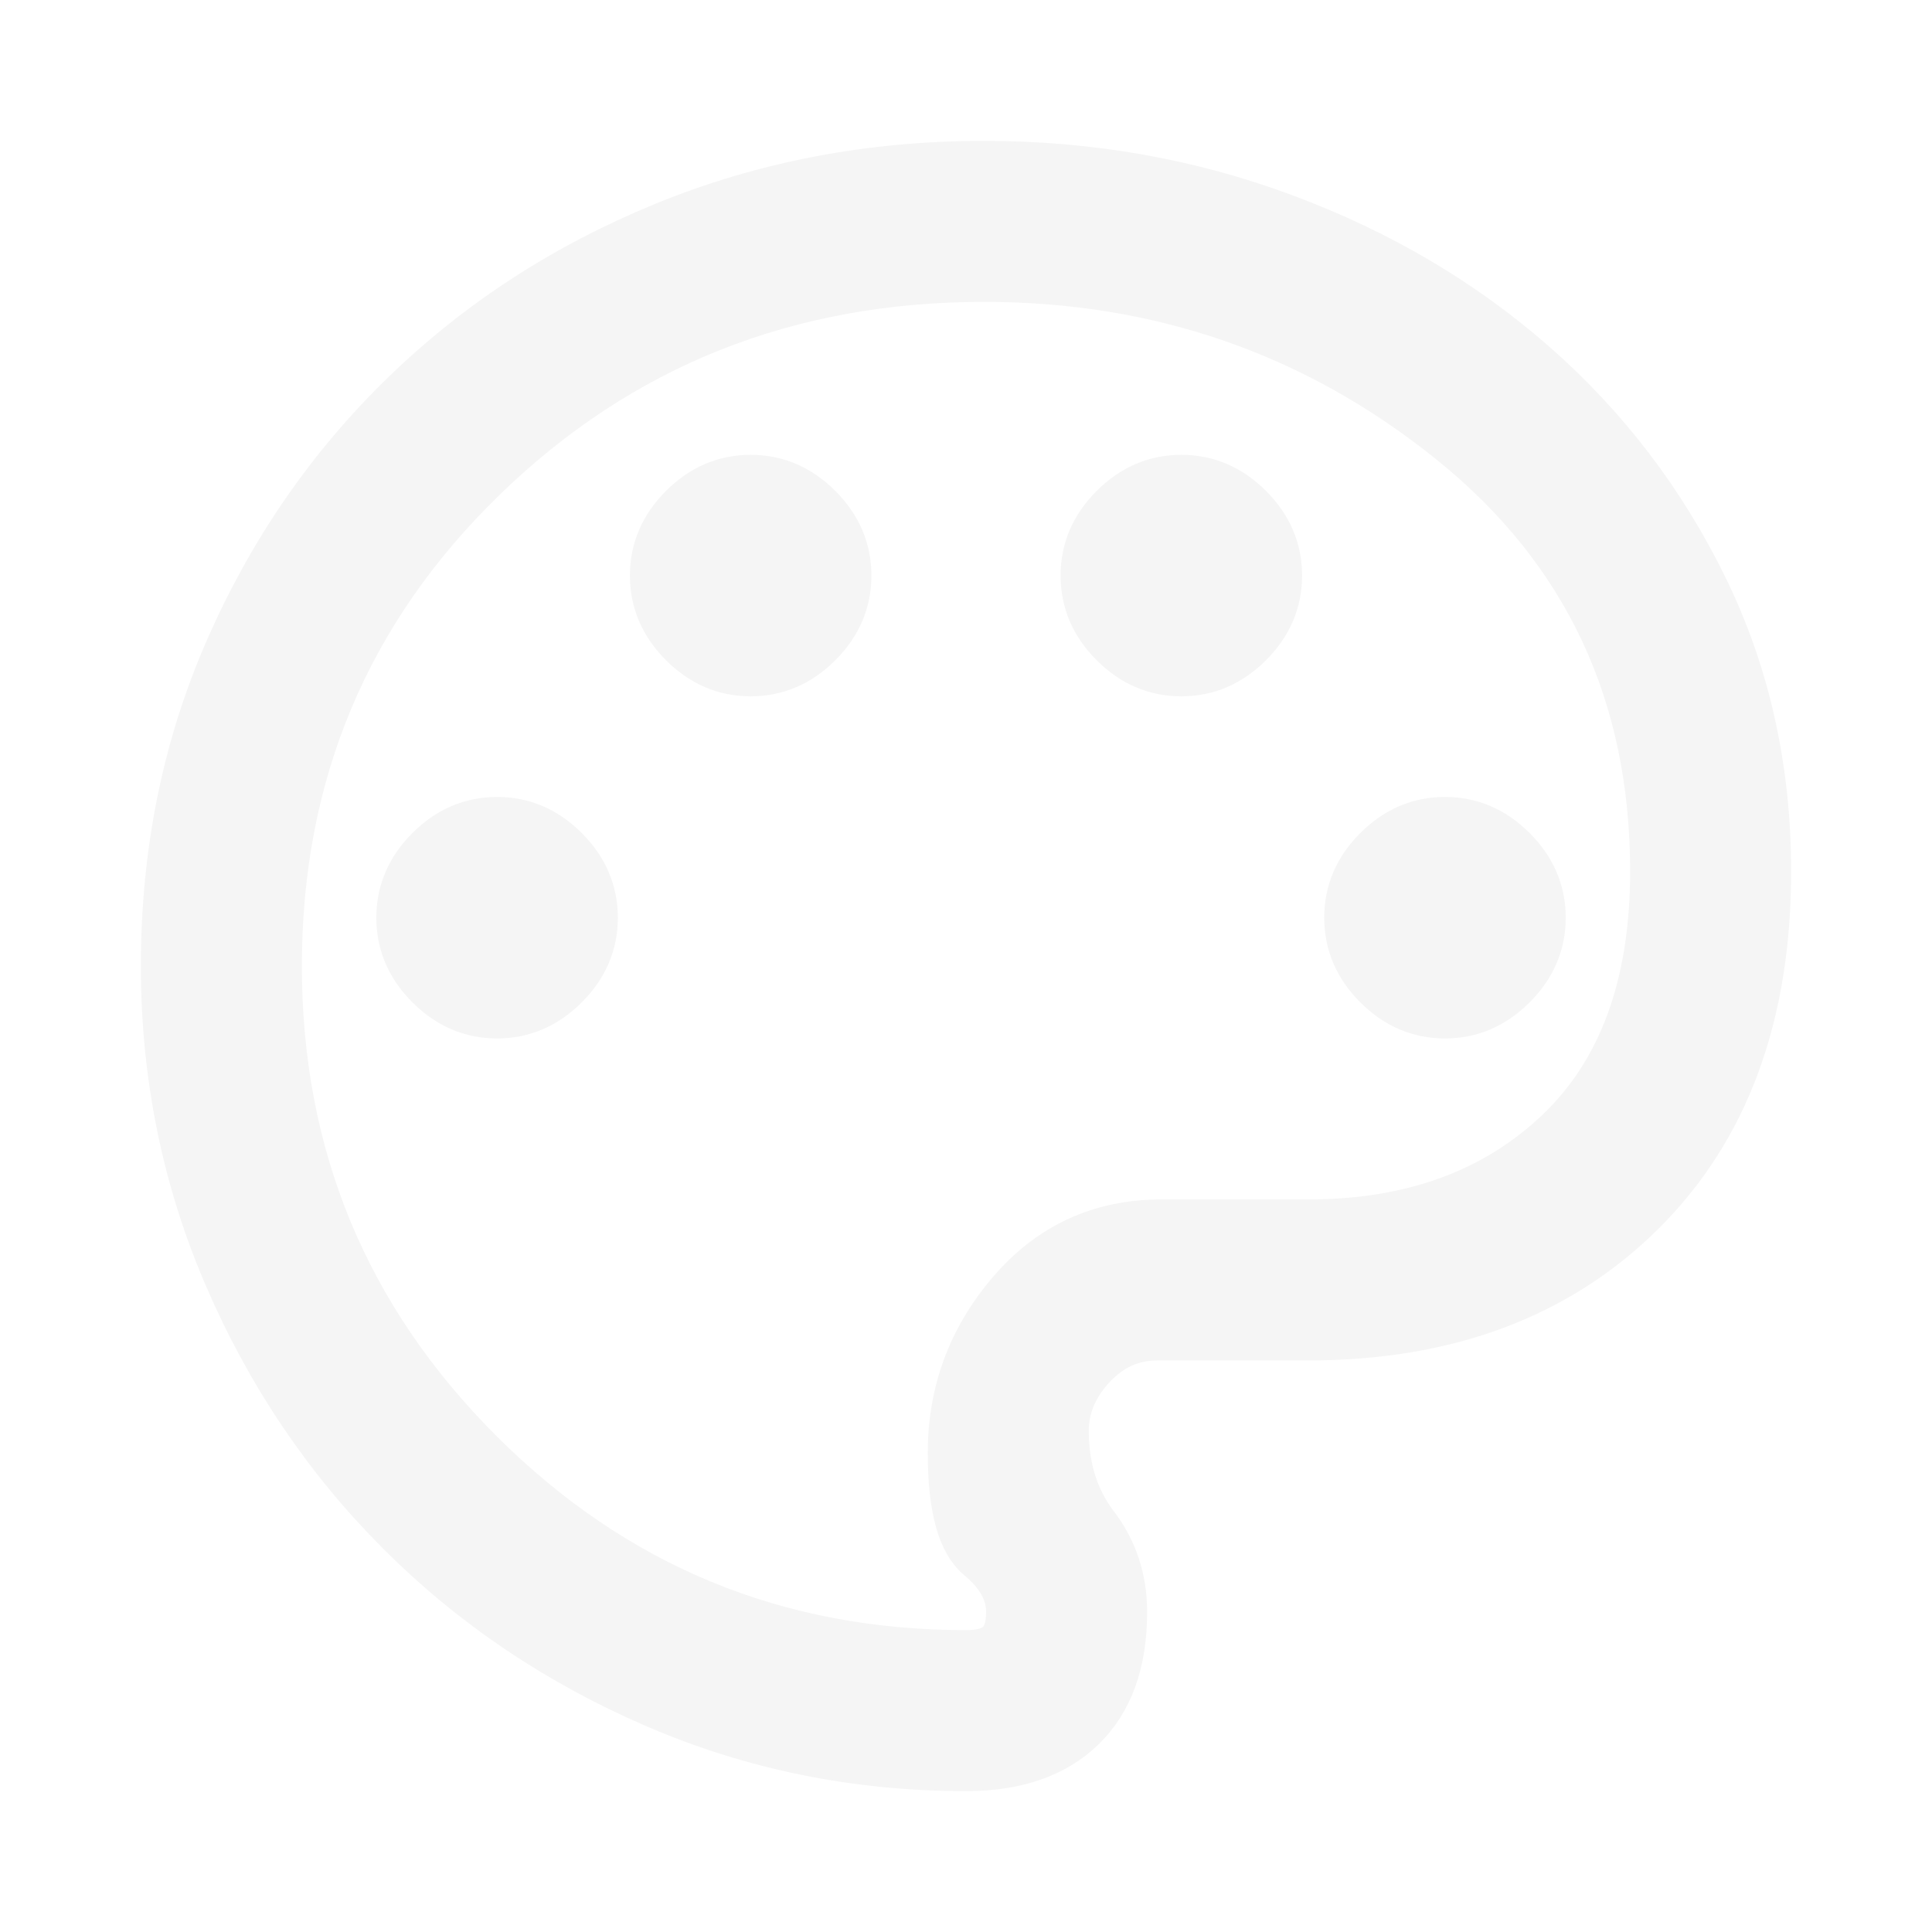
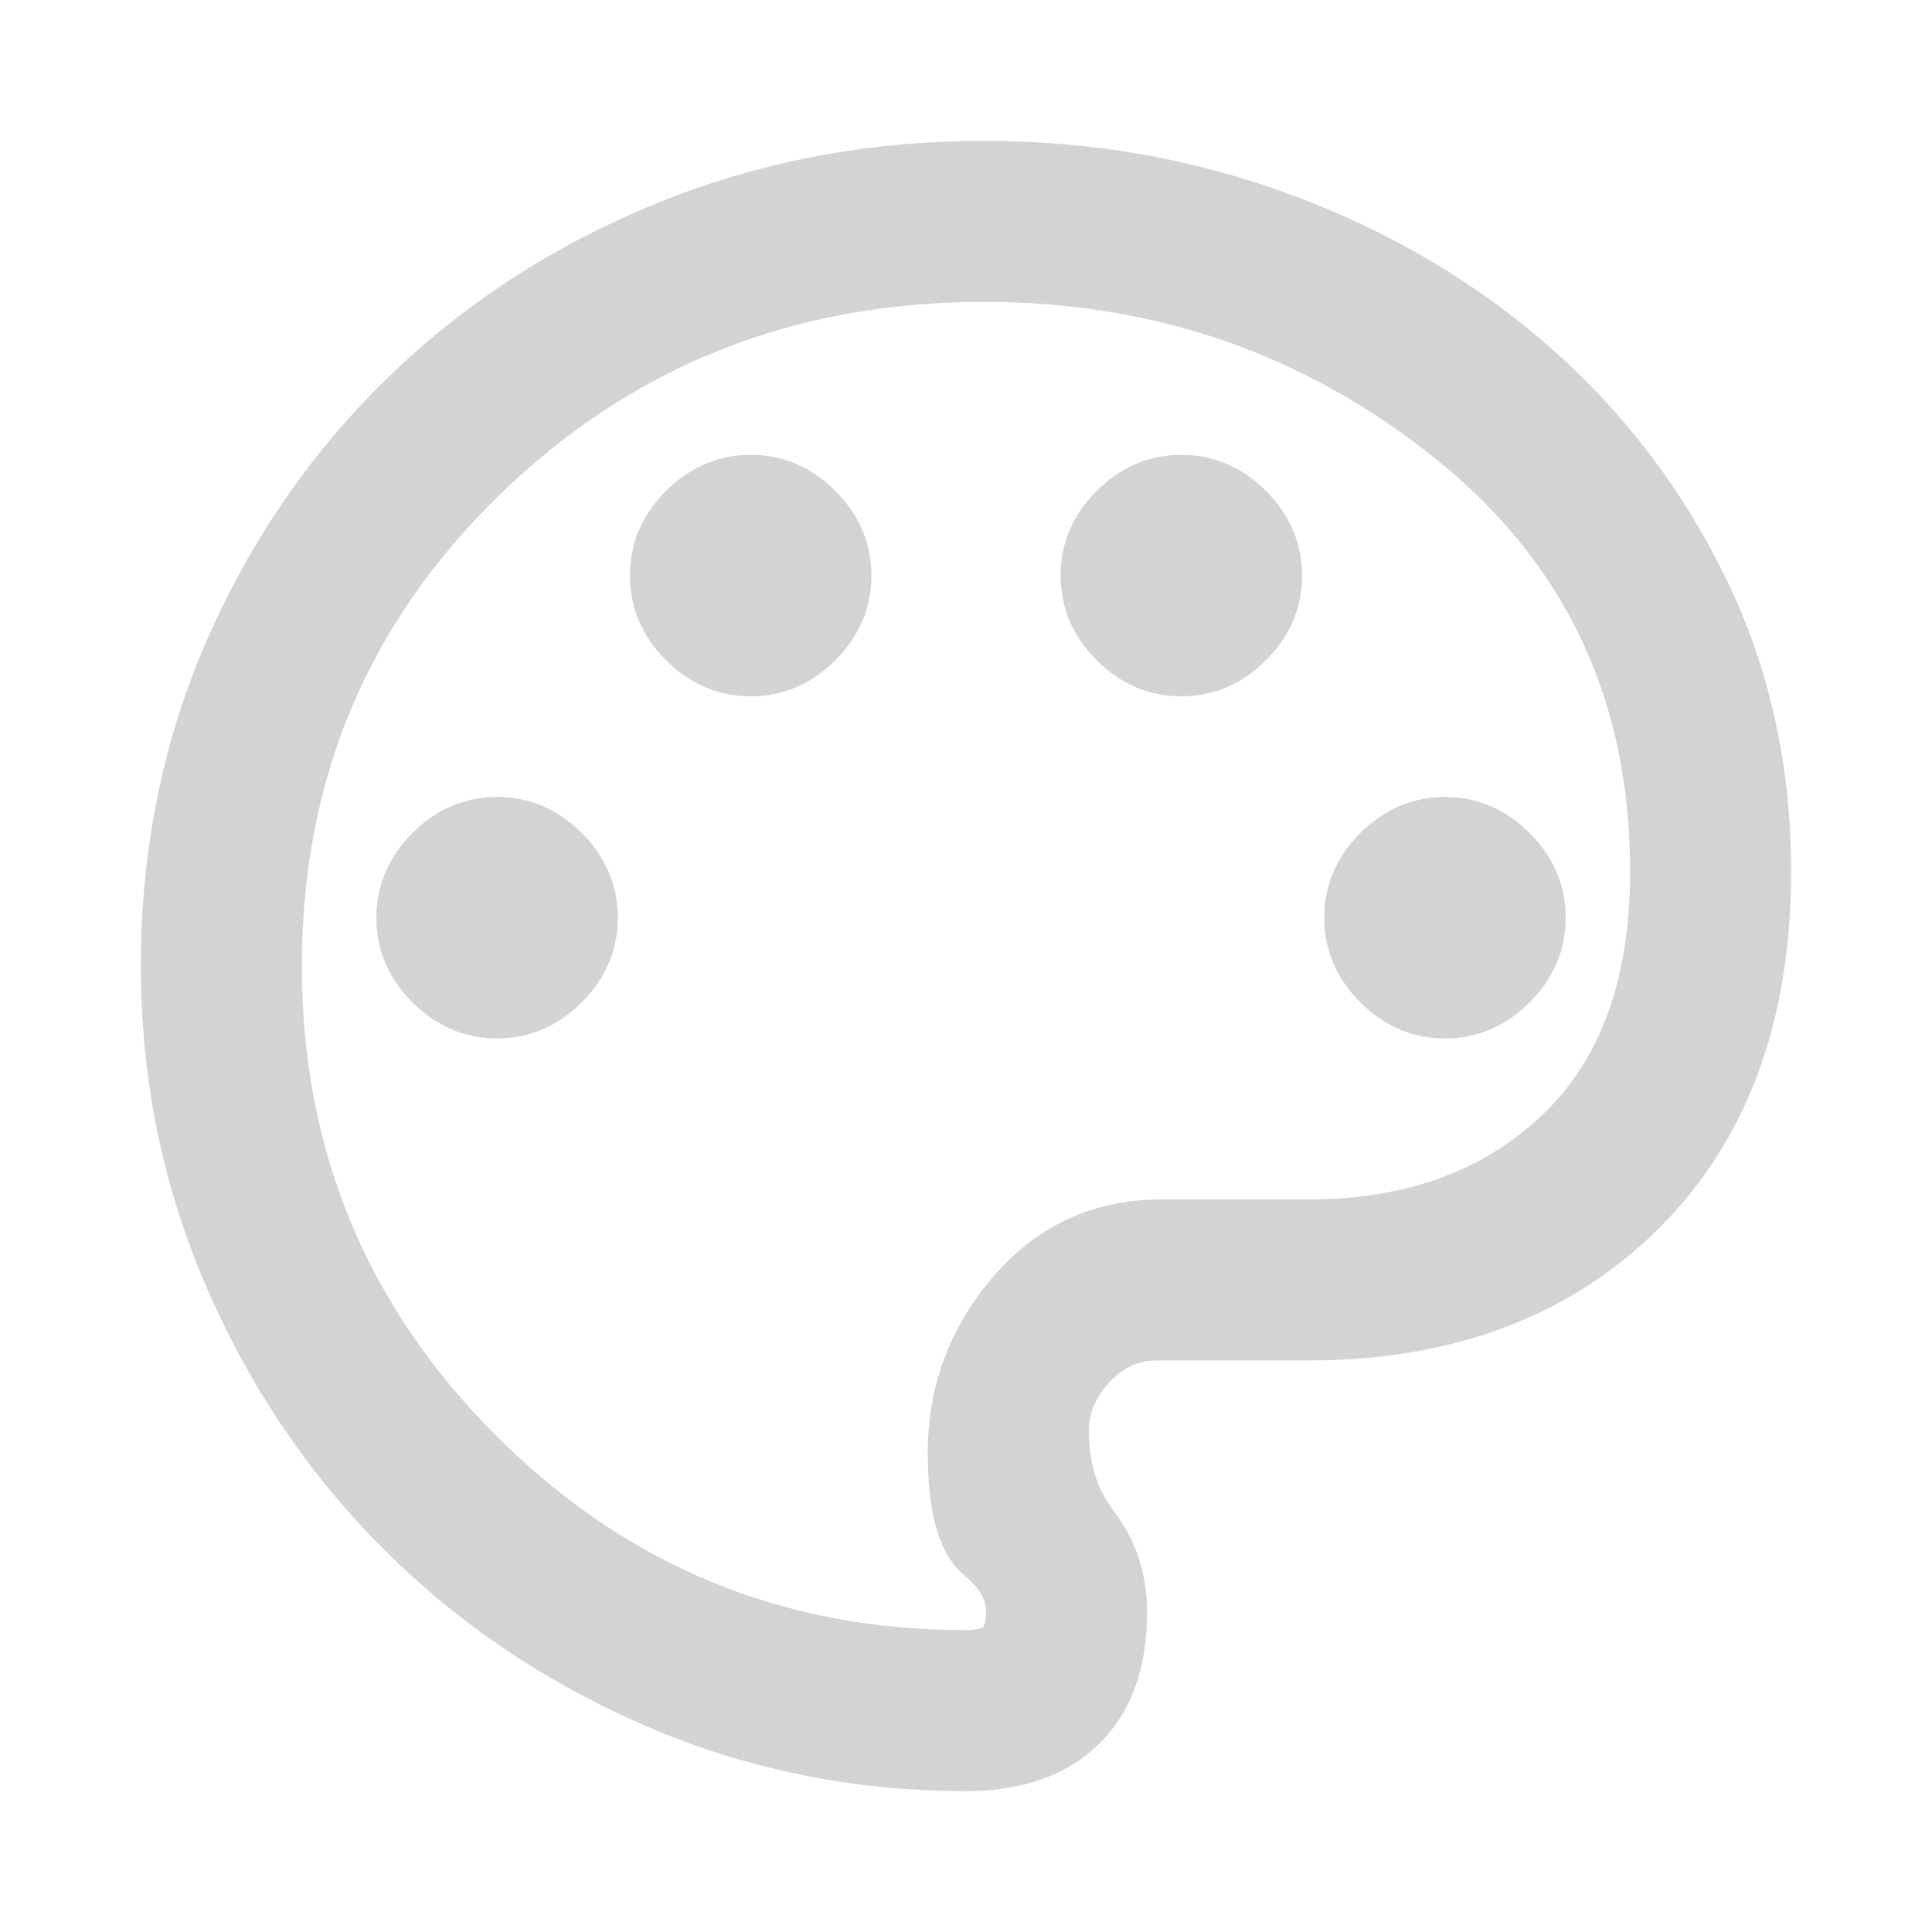
<svg xmlns="http://www.w3.org/2000/svg" height="48" width="48">
-   <path d="M24 44q-4.1 0-7.75-1.575-3.65-1.575-6.375-4.3-2.725-2.725-4.3-6.375Q4 28.1 4 24q0-4.25 1.6-7.9 1.6-3.65 4.375-6.35 2.775-2.7 6.5-4.225Q20.2 4 24.45 4q3.95 0 7.5 1.325T38.175 9q2.675 2.35 4.25 5.575Q44 17.8 44 21.65q0 5.4-3.15 8.525T32.5 33.3h-3.75q-.9 0-1.55.7t-.65 1.55q0 1.35.725 2.3.725.95.725 2.2 0 1.9-1.05 2.925T24 44Zm0-20Zm-11.65 1.3q1 0 1.75-.75t.75-1.75q0-1-.75-1.75t-1.75-.75q-1 0-1.75.75t-.75 1.75q0 1 .75 1.75t1.75.75Zm6.3-8.5q1 0 1.75-.75t.75-1.75q0-1-.75-1.75t-1.75-.75q-1 0-1.75.75t-.75 1.75q0 1 .75 1.75t1.75.75Zm10.7 0q1 0 1.75-.75t.75-1.75q0-1-.75-1.75t-1.75-.75q-1 0-1.75.75t-.75 1.75q0 1 .75 1.75t1.75.75Zm6.55 8.5q1 0 1.75-.75t.75-1.75q0-1-.75-1.75t-1.75-.75q-1 0-1.75.75t-.75 1.75q0 1 .75 1.75t1.75.75ZM24 41q.55 0 .775-.225.225-.225.225-.725 0-.7-.725-1.3-.725-.6-.725-2.65 0-2.3 1.5-4.05t3.8-1.75h3.65q3.8 0 6.15-2.225Q41 25.85 41 21.65q0-6.6-5-10.625T24.45 7q-7.3 0-12.375 4.925T7 24q0 7.05 4.975 12.025Q16.95 41 24 41Z" stroke="whitesmoke" fill="whitesmoke" />
+   <path d="M24 44q-4.1 0-7.75-1.575-3.65-1.575-6.375-4.3-2.725-2.725-4.3-6.375Q4 28.1 4 24q0-4.25 1.6-7.9 1.6-3.65 4.375-6.35 2.775-2.7 6.5-4.225Q20.2 4 24.45 4q3.95 0 7.5 1.325T38.175 9q2.675 2.35 4.25 5.575Q44 17.8 44 21.65q0 5.4-3.15 8.525T32.5 33.3h-3.75q-.9 0-1.55.7t-.65 1.55q0 1.35.725 2.3.725.95.725 2.2 0 1.9-1.05 2.925T24 44Zm0-20Zm-11.65 1.3q1 0 1.75-.75t.75-1.75q0-1-.75-1.75t-1.75-.75q-1 0-1.75.75t-.75 1.75q0 1 .75 1.75t1.75.75Zm6.3-8.5q1 0 1.75-.75t.75-1.75q0-1-.75-1.75t-1.75-.75q-1 0-1.75.75t-.75 1.75q0 1 .75 1.75t1.75.75Zm10.7 0q1 0 1.75-.75t.75-1.75q0-1-.75-1.75t-1.75-.75q-1 0-1.75.75t-.75 1.75q0 1 .75 1.75t1.75.75Zm6.55 8.5q1 0 1.75-.75t.75-1.75q0-1-.75-1.75t-1.75-.75q-1 0-1.75.75t-.75 1.75q0 1 .75 1.75t1.75.75ZM24 41q.55 0 .775-.225.225-.225.225-.725 0-.7-.725-1.3-.725-.6-.725-2.65 0-2.3 1.5-4.05t3.8-1.75h3.65q3.8 0 6.15-2.225Q41 25.85 41 21.65q0-6.6-5-10.625T24.45 7q-7.3 0-12.375 4.925T7 24q0 7.05 4.975 12.025Q16.95 41 24 41Z" stroke="lightgray" fill="lightgray" />
</svg>
